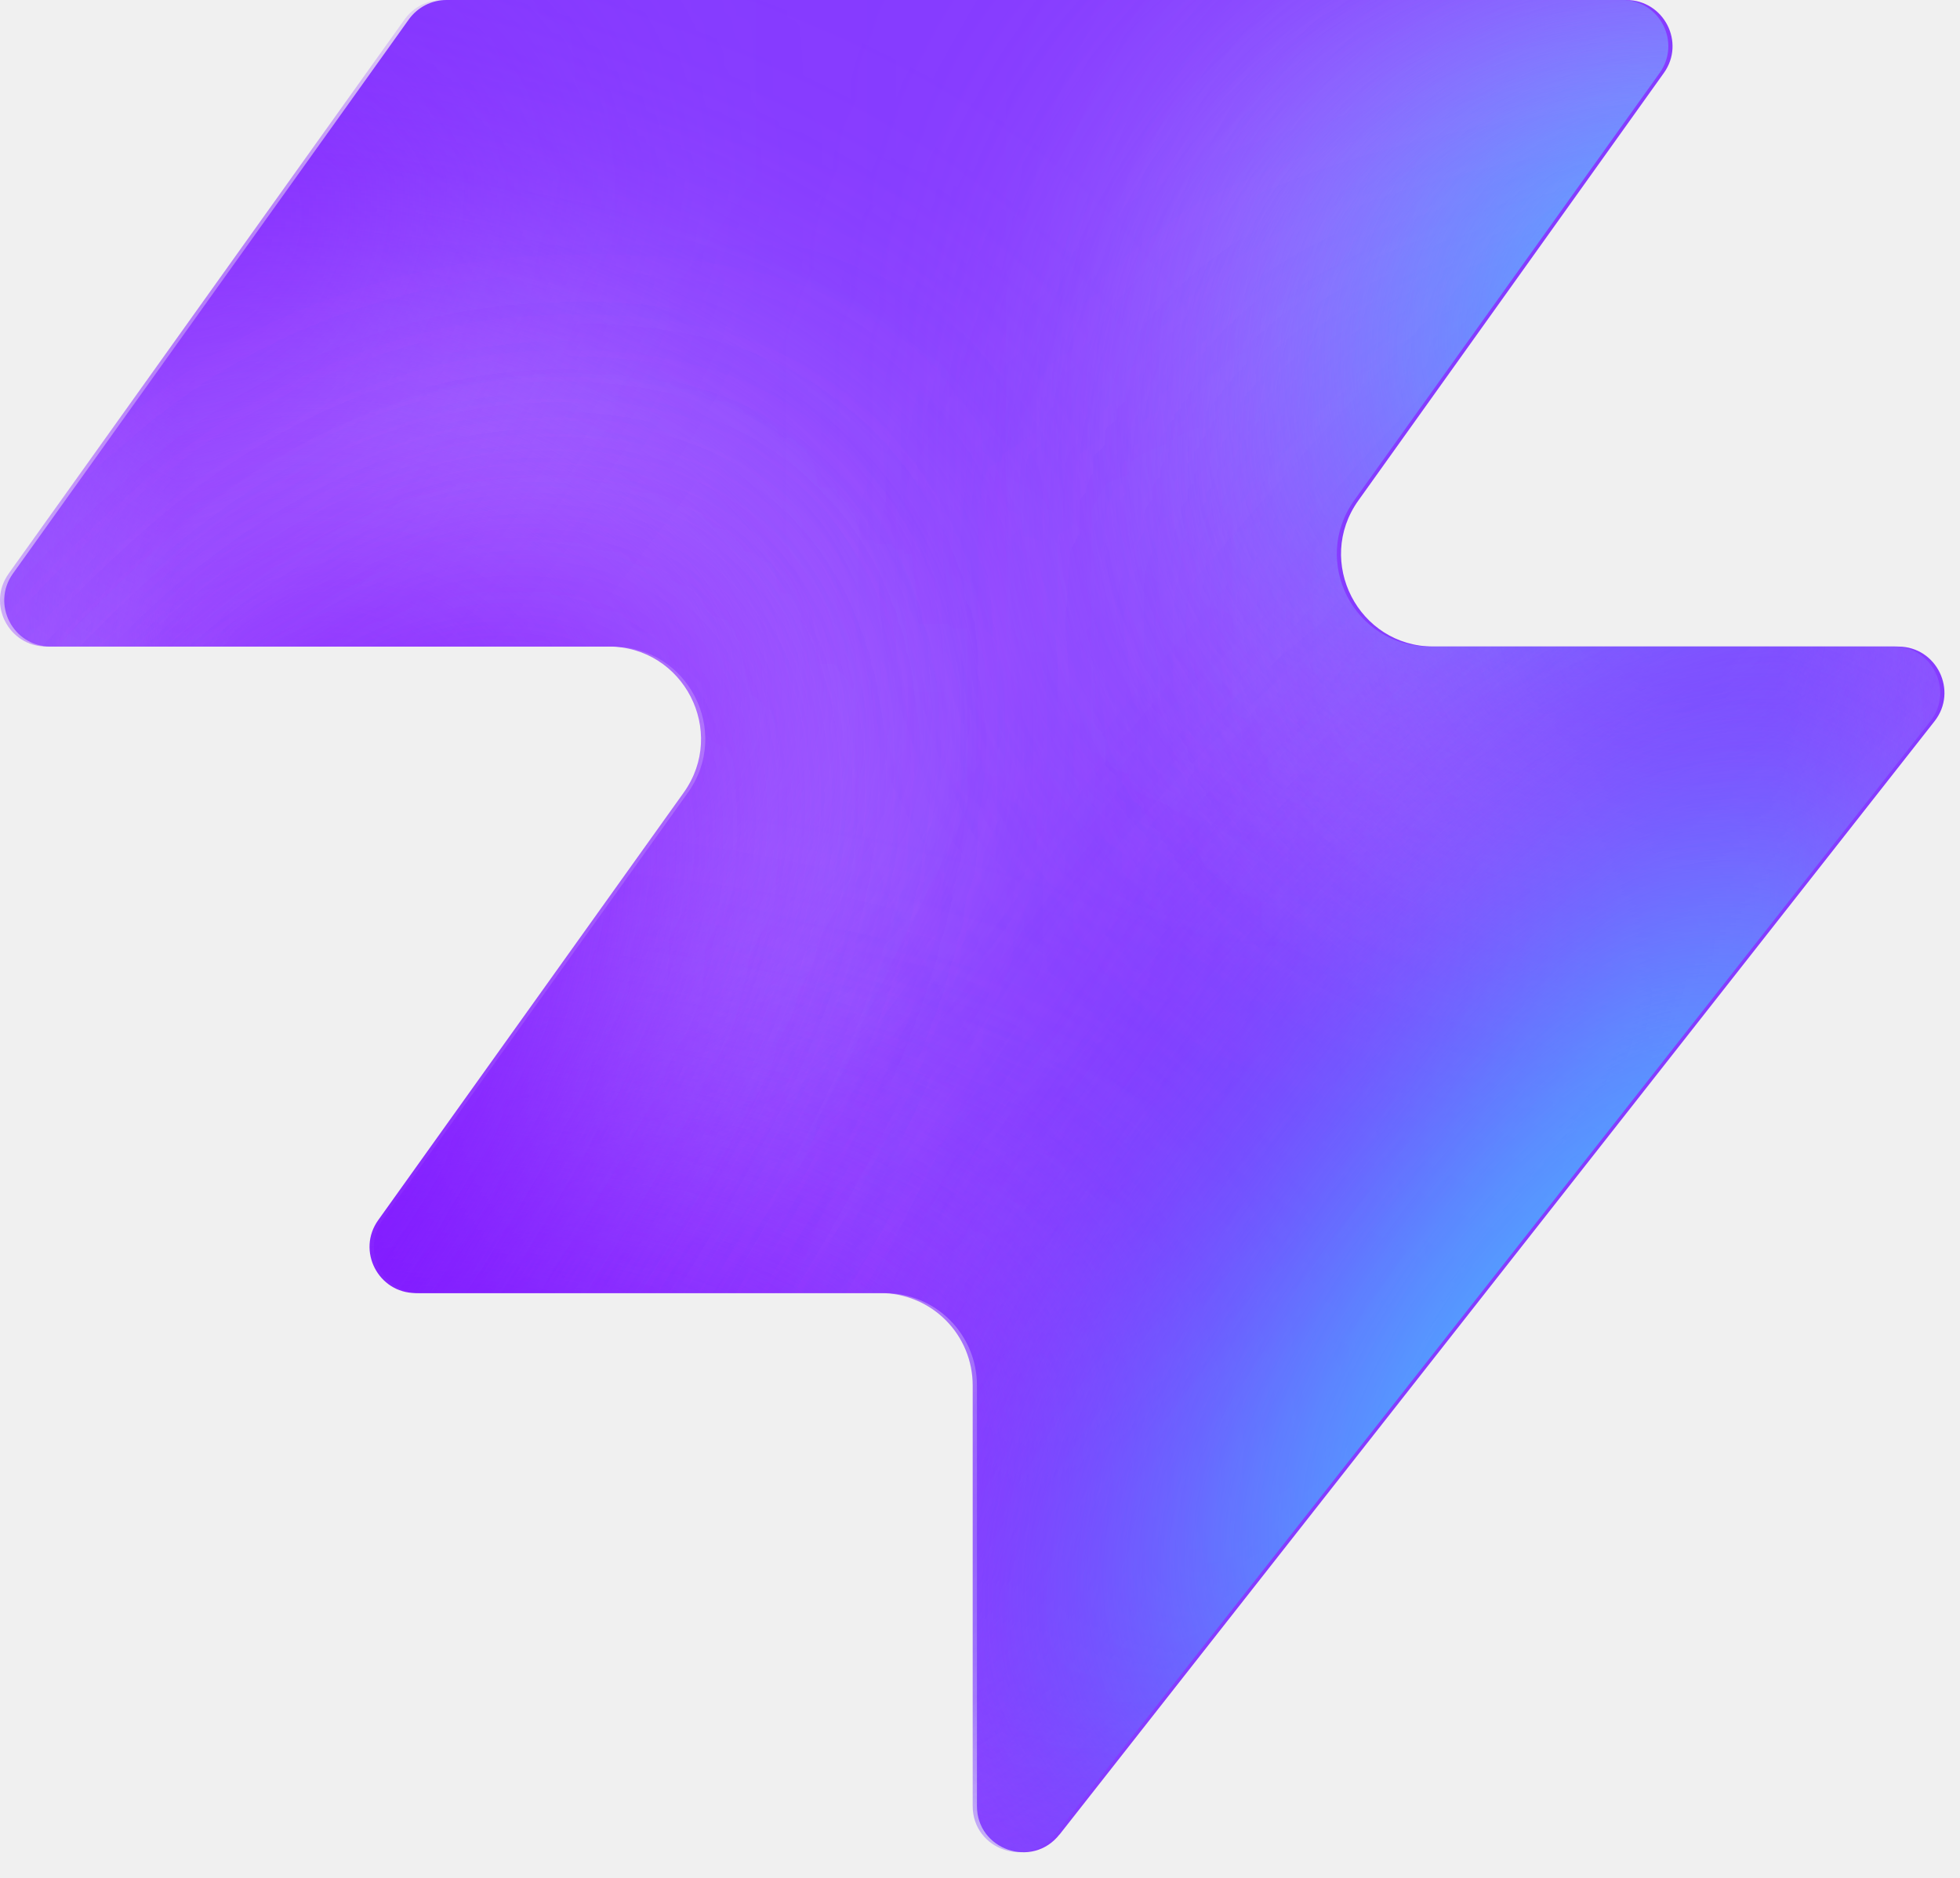
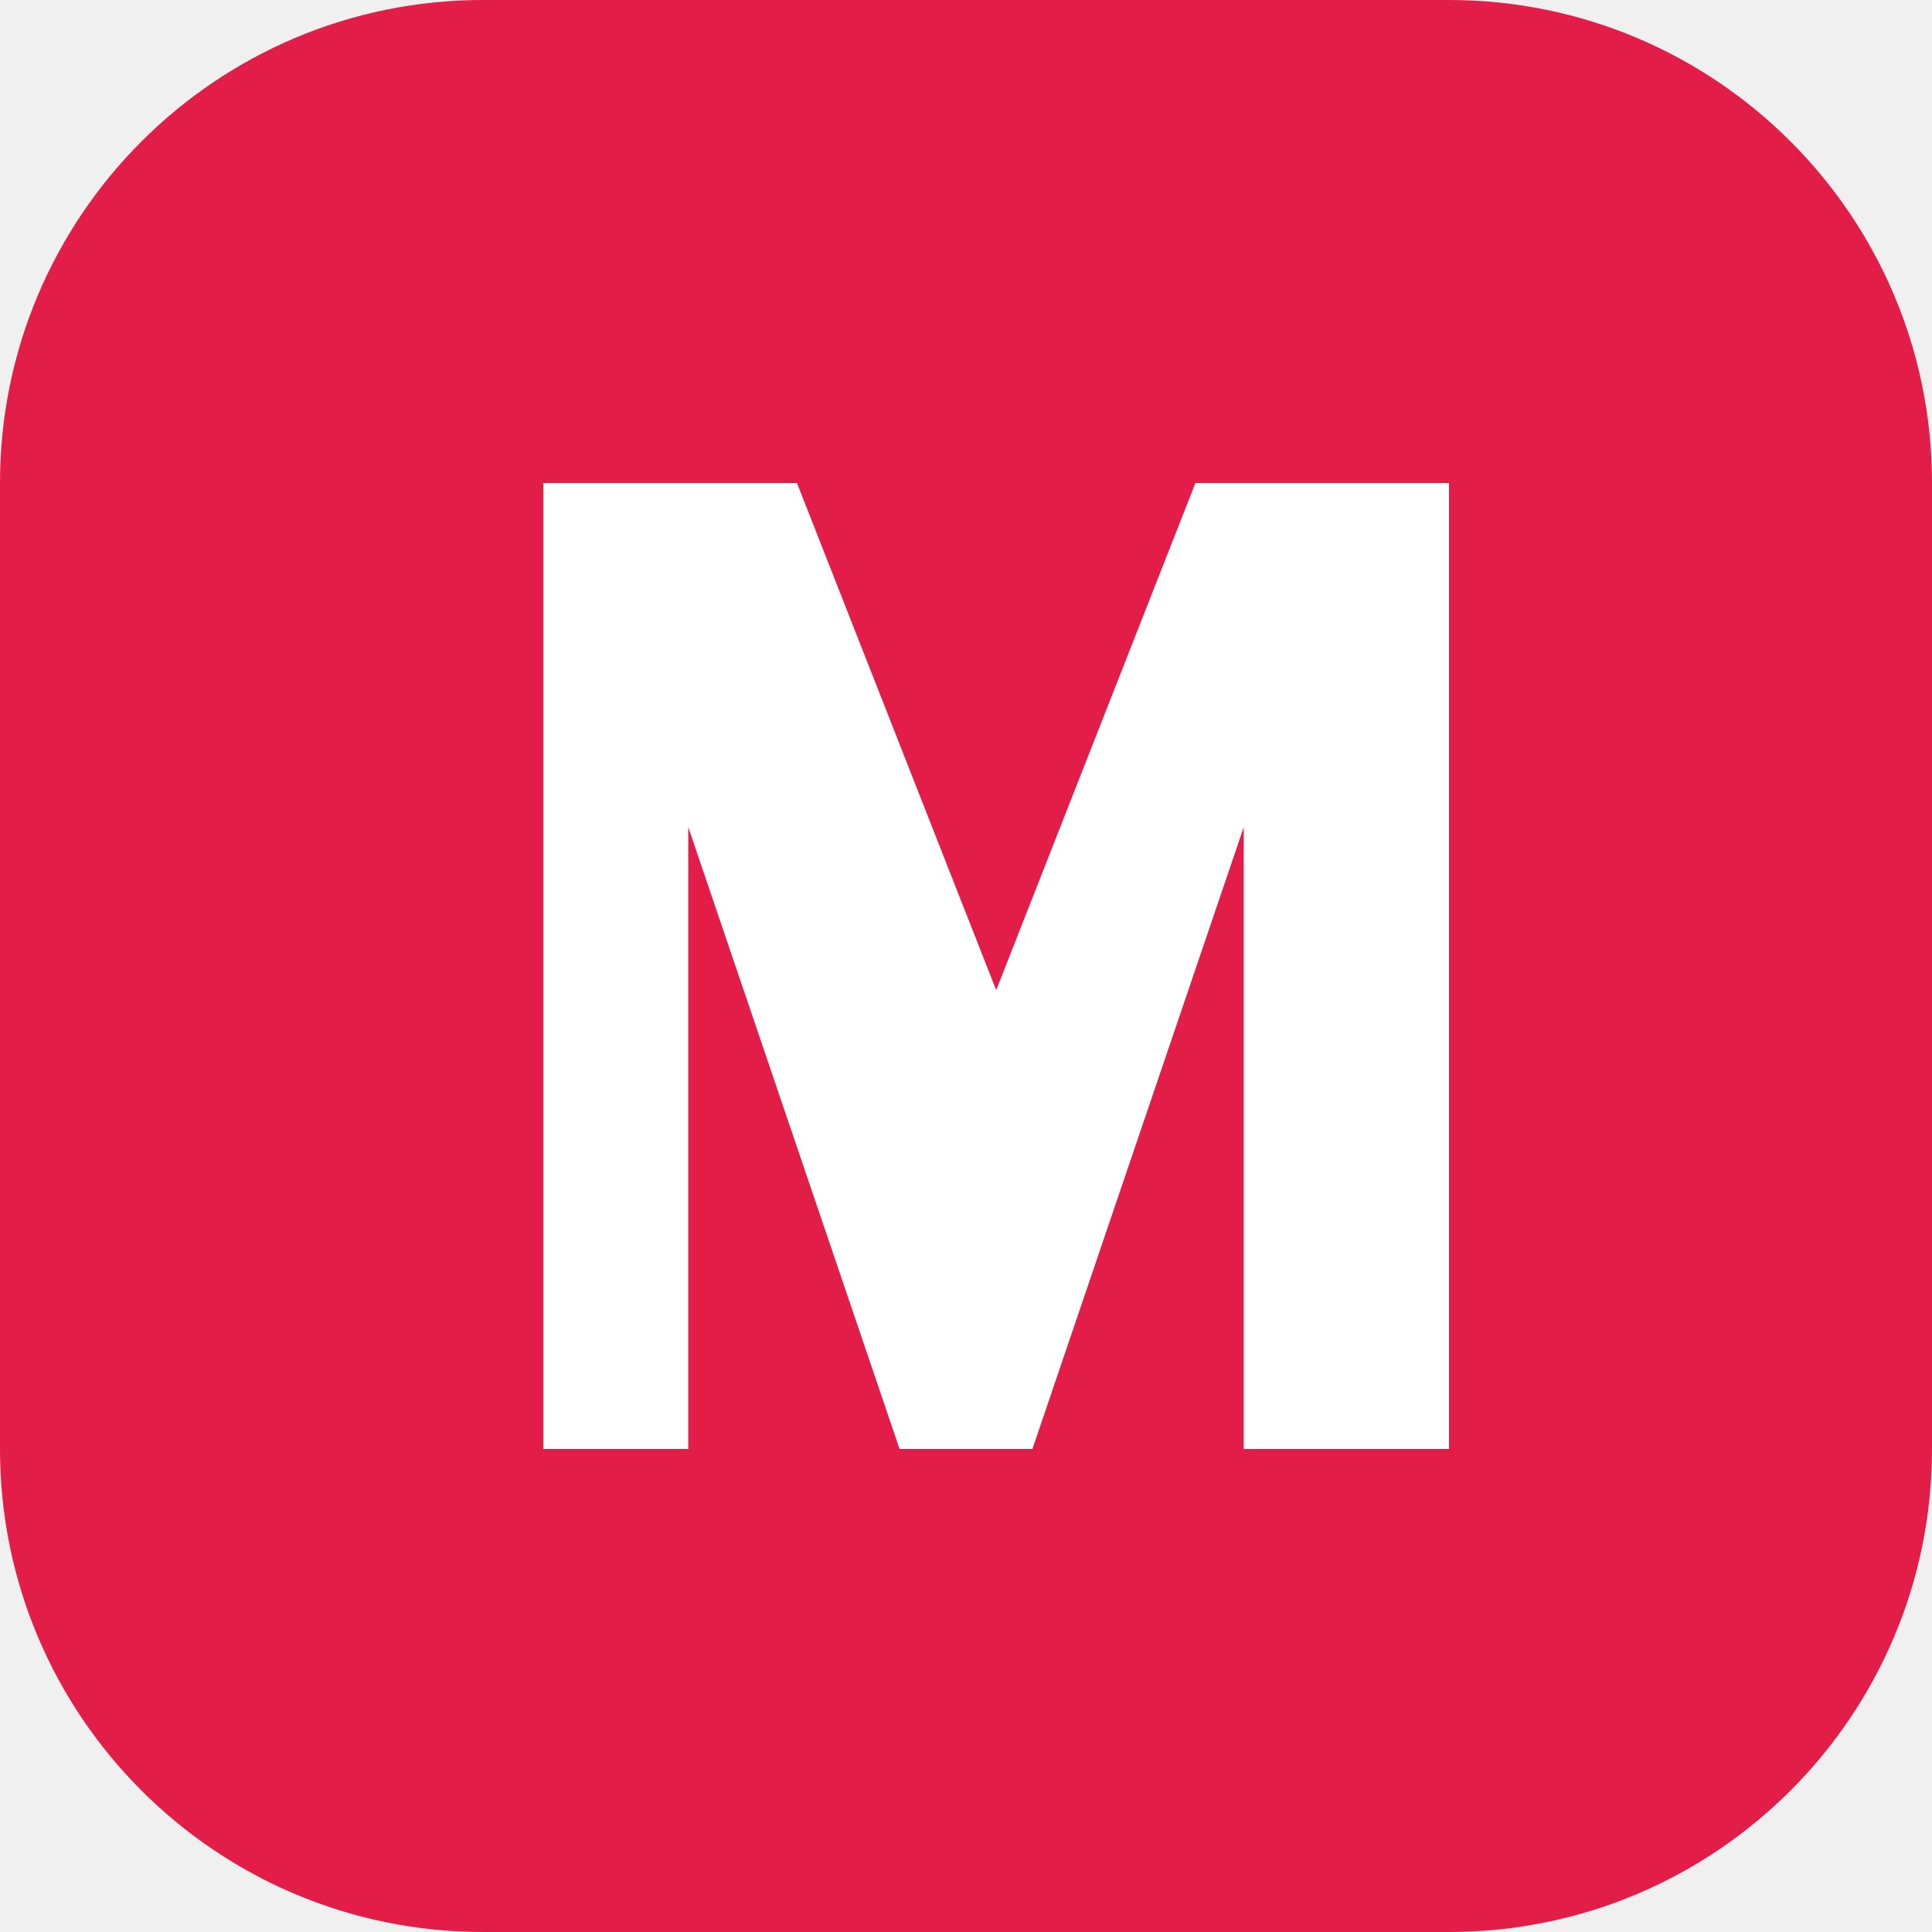
- <svg xmlns="http://www.w3.org/2000/svg" width="48" height="46" fill="none" viewBox="0 0 48 46">
-   <path fill="#863bff" d="M25.946 44.938c-.664.845-2.021.375-2.021-.698V33.937a2.26 2.26 0 0 0-2.262-2.262H10.287c-.92 0-1.456-1.04-.92-1.788l7.48-10.471c1.07-1.497 0-3.578-1.842-3.578H1.237c-.92 0-1.456-1.04-.92-1.788L10.013.474c.214-.297.556-.474.92-.474h28.894c.92 0 1.456 1.04.92 1.788l-7.48 10.471c-1.07 1.498 0 3.579 1.842 3.579h11.377c.943 0 1.473 1.088.89 1.83L25.947 44.94z" style="fill:#863bff;fill:color(display-p3 .525 .23 1);fill-opacity:1" />
-   <mask id="a" width="48" height="46" x="0" y="0" maskUnits="userSpaceOnUse" style="mask-type:alpha">
-     <path fill="#000" d="M25.842 44.938c-.664.844-2.021.375-2.021-.698V33.937a2.26 2.26 0 0 0-2.262-2.262H10.183c-.92 0-1.456-1.04-.92-1.788l7.48-10.471c1.07-1.498 0-3.579-1.842-3.579H1.133c-.92 0-1.456-1.04-.92-1.787L9.91.473c.214-.297.556-.474.92-.474h28.894c.92 0 1.456 1.04.92 1.788l-7.48 10.471c-1.07 1.498 0 3.578 1.842 3.578h11.377c.943 0 1.473 1.088.89 1.832L25.843 44.94z" style="fill:#000;fill-opacity:1" />
-   </mask>
-   <g mask="url(#a)">
-     <g filter="url(#b)">
-       <ellipse cx="5.508" cy="14.704" fill="#ede6ff" rx="5.508" ry="14.704" style="fill:#ede6ff;fill:color(display-p3 .927 .903 1);fill-opacity:1" transform="matrix(.00324 1 1 -.00324 -4.47 31.516)" />
-     </g>
-     <g filter="url(#c)">
-       <ellipse cx="10.399" cy="29.851" fill="#ede6ff" rx="10.399" ry="29.851" style="fill:#ede6ff;fill:color(display-p3 .927 .903 1);fill-opacity:1" transform="matrix(.00324 1 1 -.00324 -39.328 7.883)" />
-     </g>
-     <g filter="url(#d)">
-       <ellipse cx="5.508" cy="30.487" fill="#7e14ff" rx="5.508" ry="30.487" style="fill:#7e14ff;fill:color(display-p3 .492 .077 1);fill-opacity:1" transform="rotate(89.814 -25.913 -14.639)scale(1 -1)" />
-     </g>
-     <g filter="url(#e)">
-       <ellipse cx="5.508" cy="30.599" fill="#7e14ff" rx="5.508" ry="30.599" style="fill:#7e14ff;fill:color(display-p3 .492 .077 1);fill-opacity:1" transform="rotate(89.814 -32.644 -3.334)scale(1 -1)" />
-     </g>
-     <g filter="url(#f)">
-       <ellipse cx="5.508" cy="30.599" fill="#7e14ff" rx="5.508" ry="30.599" style="fill:#7e14ff;fill:color(display-p3 .492 .077 1);fill-opacity:1" transform="matrix(.00324 1 1 -.00324 -34.34 30.47)" />
-     </g>
-     <g filter="url(#g)">
-       <ellipse cx="14.072" cy="22.078" fill="#ede6ff" rx="14.072" ry="22.078" style="fill:#ede6ff;fill:color(display-p3 .927 .903 1);fill-opacity:1" transform="rotate(93.35 24.506 48.493)scale(-1 1)" />
-     </g>
-     <g filter="url(#h)">
-       <ellipse cx="3.47" cy="21.501" fill="#7e14ff" rx="3.47" ry="21.501" style="fill:#7e14ff;fill:color(display-p3 .492 .077 1);fill-opacity:1" transform="rotate(89.009 28.708 47.59)scale(-1 1)" />
-     </g>
-     <g filter="url(#i)">
-       <ellipse cx="3.47" cy="21.501" fill="#7e14ff" rx="3.47" ry="21.501" style="fill:#7e14ff;fill:color(display-p3 .492 .077 1);fill-opacity:1" transform="rotate(89.009 28.708 47.59)scale(-1 1)" />
-     </g>
-     <g filter="url(#j)">
-       <ellipse cx=".387" cy="8.972" fill="#7e14ff" rx="4.407" ry="29.108" style="fill:#7e14ff;fill:color(display-p3 .492 .077 1);fill-opacity:1" transform="rotate(39.51 .387 8.972)" />
-     </g>
-     <g filter="url(#k)">
-       <ellipse cx="47.523" cy="-6.092" fill="#7e14ff" rx="4.407" ry="29.108" style="fill:#7e14ff;fill:color(display-p3 .492 .077 1);fill-opacity:1" transform="rotate(37.892 47.523 -6.092)" />
-     </g>
-     <g filter="url(#l)">
-       <ellipse cx="41.412" cy="6.333" fill="#47bfff" rx="5.971" ry="9.665" style="fill:#47bfff;fill:color(display-p3 .28 .748 1);fill-opacity:1" transform="rotate(37.892 41.412 6.333)" />
-     </g>
-     <g filter="url(#m)">
-       <ellipse cx="-1.879" cy="38.332" fill="#7e14ff" rx="4.407" ry="29.108" style="fill:#7e14ff;fill:color(display-p3 .492 .077 1);fill-opacity:1" transform="rotate(37.892 -1.88 38.332)" />
-     </g>
-     <g filter="url(#n)">
-       <ellipse cx="-1.879" cy="38.332" fill="#7e14ff" rx="4.407" ry="29.108" style="fill:#7e14ff;fill:color(display-p3 .492 .077 1);fill-opacity:1" transform="rotate(37.892 -1.88 38.332)" />
-     </g>
-     <g filter="url(#o)">
-       <ellipse cx="35.651" cy="29.907" fill="#7e14ff" rx="4.407" ry="29.108" style="fill:#7e14ff;fill:color(display-p3 .492 .077 1);fill-opacity:1" transform="rotate(37.892 35.651 29.907)" />
-     </g>
-     <g filter="url(#p)">
-       <ellipse cx="38.418" cy="32.4" fill="#47bfff" rx="5.971" ry="15.297" style="fill:#47bfff;fill:color(display-p3 .28 .748 1);fill-opacity:1" transform="rotate(37.892 38.418 32.4)" />
-     </g>
-   </g>
-   <defs>
-     <filter id="b" width="60.045" height="41.654" x="-19.77" y="16.149" color-interpolation-filters="sRGB" filterUnits="userSpaceOnUse">
-       <feFlood flood-opacity="0" result="BackgroundImageFix" />
-       <feBlend in="SourceGraphic" in2="BackgroundImageFix" result="shape" />
-       <feGaussianBlur result="effect1_foregroundBlur_2002_17158" stdDeviation="7.659" />
-     </filter>
-     <filter id="c" width="90.34" height="51.437" x="-54.613" y="-7.533" color-interpolation-filters="sRGB" filterUnits="userSpaceOnUse">
-       <feFlood flood-opacity="0" result="BackgroundImageFix" />
-       <feBlend in="SourceGraphic" in2="BackgroundImageFix" result="shape" />
-       <feGaussianBlur result="effect1_foregroundBlur_2002_17158" stdDeviation="7.659" />
-     </filter>
-     <filter id="d" width="79.355" height="29.4" x="-49.64" y="2.03" color-interpolation-filters="sRGB" filterUnits="userSpaceOnUse">
-       <feFlood flood-opacity="0" result="BackgroundImageFix" />
-       <feBlend in="SourceGraphic" in2="BackgroundImageFix" result="shape" />
-       <feGaussianBlur result="effect1_foregroundBlur_2002_17158" stdDeviation="4.596" />
-     </filter>
-     <filter id="e" width="79.579" height="29.4" x="-45.045" y="20.029" color-interpolation-filters="sRGB" filterUnits="userSpaceOnUse">
-       <feFlood flood-opacity="0" result="BackgroundImageFix" />
-       <feBlend in="SourceGraphic" in2="BackgroundImageFix" result="shape" />
-       <feGaussianBlur result="effect1_foregroundBlur_2002_17158" stdDeviation="4.596" />
-     </filter>
-     <filter id="f" width="79.579" height="29.4" x="-43.513" y="21.178" color-interpolation-filters="sRGB" filterUnits="userSpaceOnUse">
-       <feFlood flood-opacity="0" result="BackgroundImageFix" />
-       <feBlend in="SourceGraphic" in2="BackgroundImageFix" result="shape" />
-       <feGaussianBlur result="effect1_foregroundBlur_2002_17158" stdDeviation="4.596" />
-     </filter>
-     <filter id="g" width="74.749" height="58.852" x="15.756" y="-17.901" color-interpolation-filters="sRGB" filterUnits="userSpaceOnUse">
-       <feFlood flood-opacity="0" result="BackgroundImageFix" />
-       <feBlend in="SourceGraphic" in2="BackgroundImageFix" result="shape" />
-       <feGaussianBlur result="effect1_foregroundBlur_2002_17158" stdDeviation="7.659" />
-     </filter>
-     <filter id="h" width="61.377" height="25.362" x="23.548" y="2.284" color-interpolation-filters="sRGB" filterUnits="userSpaceOnUse">
-       <feFlood flood-opacity="0" result="BackgroundImageFix" />
-       <feBlend in="SourceGraphic" in2="BackgroundImageFix" result="shape" />
-       <feGaussianBlur result="effect1_foregroundBlur_2002_17158" stdDeviation="4.596" />
-     </filter>
-     <filter id="i" width="61.377" height="25.362" x="23.548" y="2.284" color-interpolation-filters="sRGB" filterUnits="userSpaceOnUse">
-       <feFlood flood-opacity="0" result="BackgroundImageFix" />
-       <feBlend in="SourceGraphic" in2="BackgroundImageFix" result="shape" />
-       <feGaussianBlur result="effect1_foregroundBlur_2002_17158" stdDeviation="4.596" />
-     </filter>
-     <filter id="j" width="56.045" height="63.649" x="-27.636" y="-22.853" color-interpolation-filters="sRGB" filterUnits="userSpaceOnUse">
-       <feFlood flood-opacity="0" result="BackgroundImageFix" />
-       <feBlend in="SourceGraphic" in2="BackgroundImageFix" result="shape" />
-       <feGaussianBlur result="effect1_foregroundBlur_2002_17158" stdDeviation="4.596" />
-     </filter>
-     <filter id="k" width="54.814" height="64.646" x="20.116" y="-38.415" color-interpolation-filters="sRGB" filterUnits="userSpaceOnUse">
-       <feFlood flood-opacity="0" result="BackgroundImageFix" />
-       <feBlend in="SourceGraphic" in2="BackgroundImageFix" result="shape" />
-       <feGaussianBlur result="effect1_foregroundBlur_2002_17158" stdDeviation="4.596" />
-     </filter>
-     <filter id="l" width="33.541" height="35.313" x="24.641" y="-11.323" color-interpolation-filters="sRGB" filterUnits="userSpaceOnUse">
-       <feFlood flood-opacity="0" result="BackgroundImageFix" />
-       <feBlend in="SourceGraphic" in2="BackgroundImageFix" result="shape" />
-       <feGaussianBlur result="effect1_foregroundBlur_2002_17158" stdDeviation="4.596" />
-     </filter>
-     <filter id="m" width="54.814" height="64.646" x="-29.286" y="6.009" color-interpolation-filters="sRGB" filterUnits="userSpaceOnUse">
-       <feFlood flood-opacity="0" result="BackgroundImageFix" />
-       <feBlend in="SourceGraphic" in2="BackgroundImageFix" result="shape" />
-       <feGaussianBlur result="effect1_foregroundBlur_2002_17158" stdDeviation="4.596" />
-     </filter>
-     <filter id="n" width="54.814" height="64.646" x="-29.286" y="6.009" color-interpolation-filters="sRGB" filterUnits="userSpaceOnUse">
-       <feFlood flood-opacity="0" result="BackgroundImageFix" />
-       <feBlend in="SourceGraphic" in2="BackgroundImageFix" result="shape" />
-       <feGaussianBlur result="effect1_foregroundBlur_2002_17158" stdDeviation="4.596" />
-     </filter>
-     <filter id="o" width="54.814" height="64.646" x="8.244" y="-2.416" color-interpolation-filters="sRGB" filterUnits="userSpaceOnUse">
-       <feFlood flood-opacity="0" result="BackgroundImageFix" />
-       <feBlend in="SourceGraphic" in2="BackgroundImageFix" result="shape" />
-       <feGaussianBlur result="effect1_foregroundBlur_2002_17158" stdDeviation="4.596" />
-     </filter>
-     <filter id="p" width="39.409" height="43.623" x="18.713" y="10.588" color-interpolation-filters="sRGB" filterUnits="userSpaceOnUse">
-       <feFlood flood-opacity="0" result="BackgroundImageFix" />
-       <feBlend in="SourceGraphic" in2="BackgroundImageFix" result="shape" />
-       <feGaussianBlur result="effect1_foregroundBlur_2002_17158" stdDeviation="4.596" />
-     </filter>
-   </defs>
+ <svg xmlns="http://www.w3.org/2000/svg" viewBox="0 0 32 32" fill="none">
+   <rect width="32" height="32" rx="8" fill="#E11D48" />
+   <path fill="#FFFFFF" d="M9 8h4.2l3.3 8.4L19.8 8H24v16h-3.4V13.7L17.1 24h-2.2l-3.5-10.3V24H9V8z" />
</svg>
